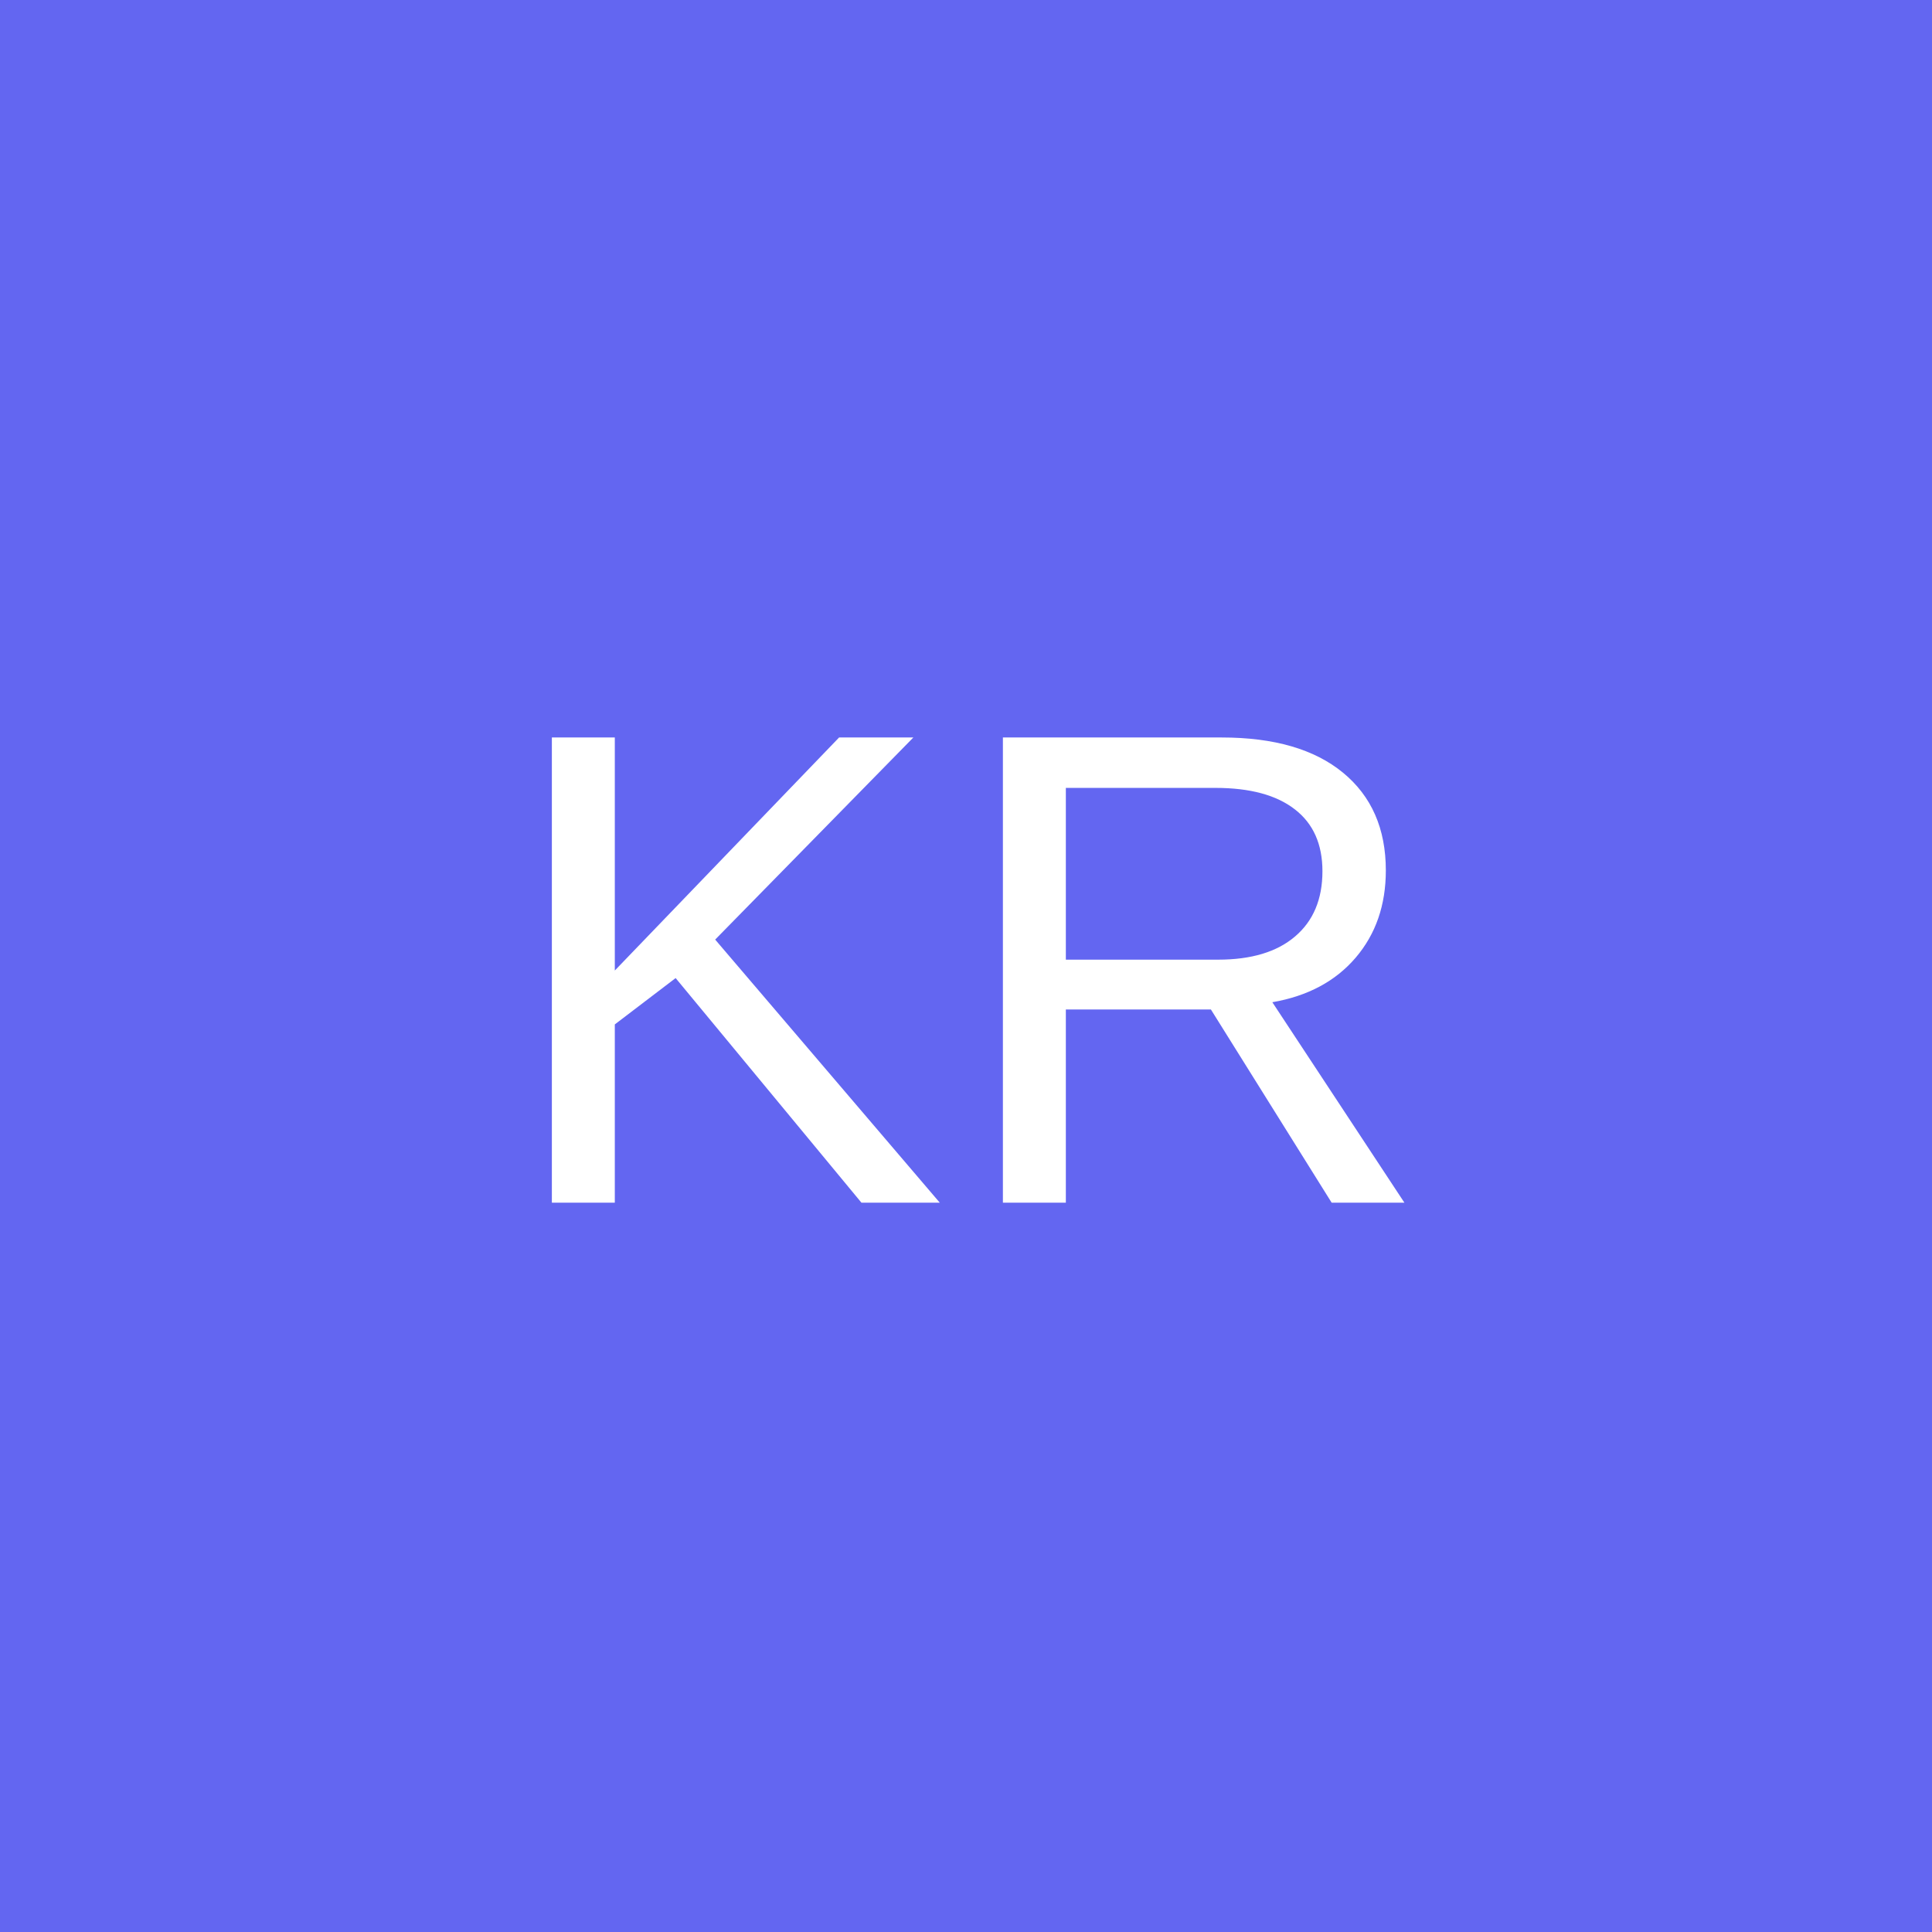
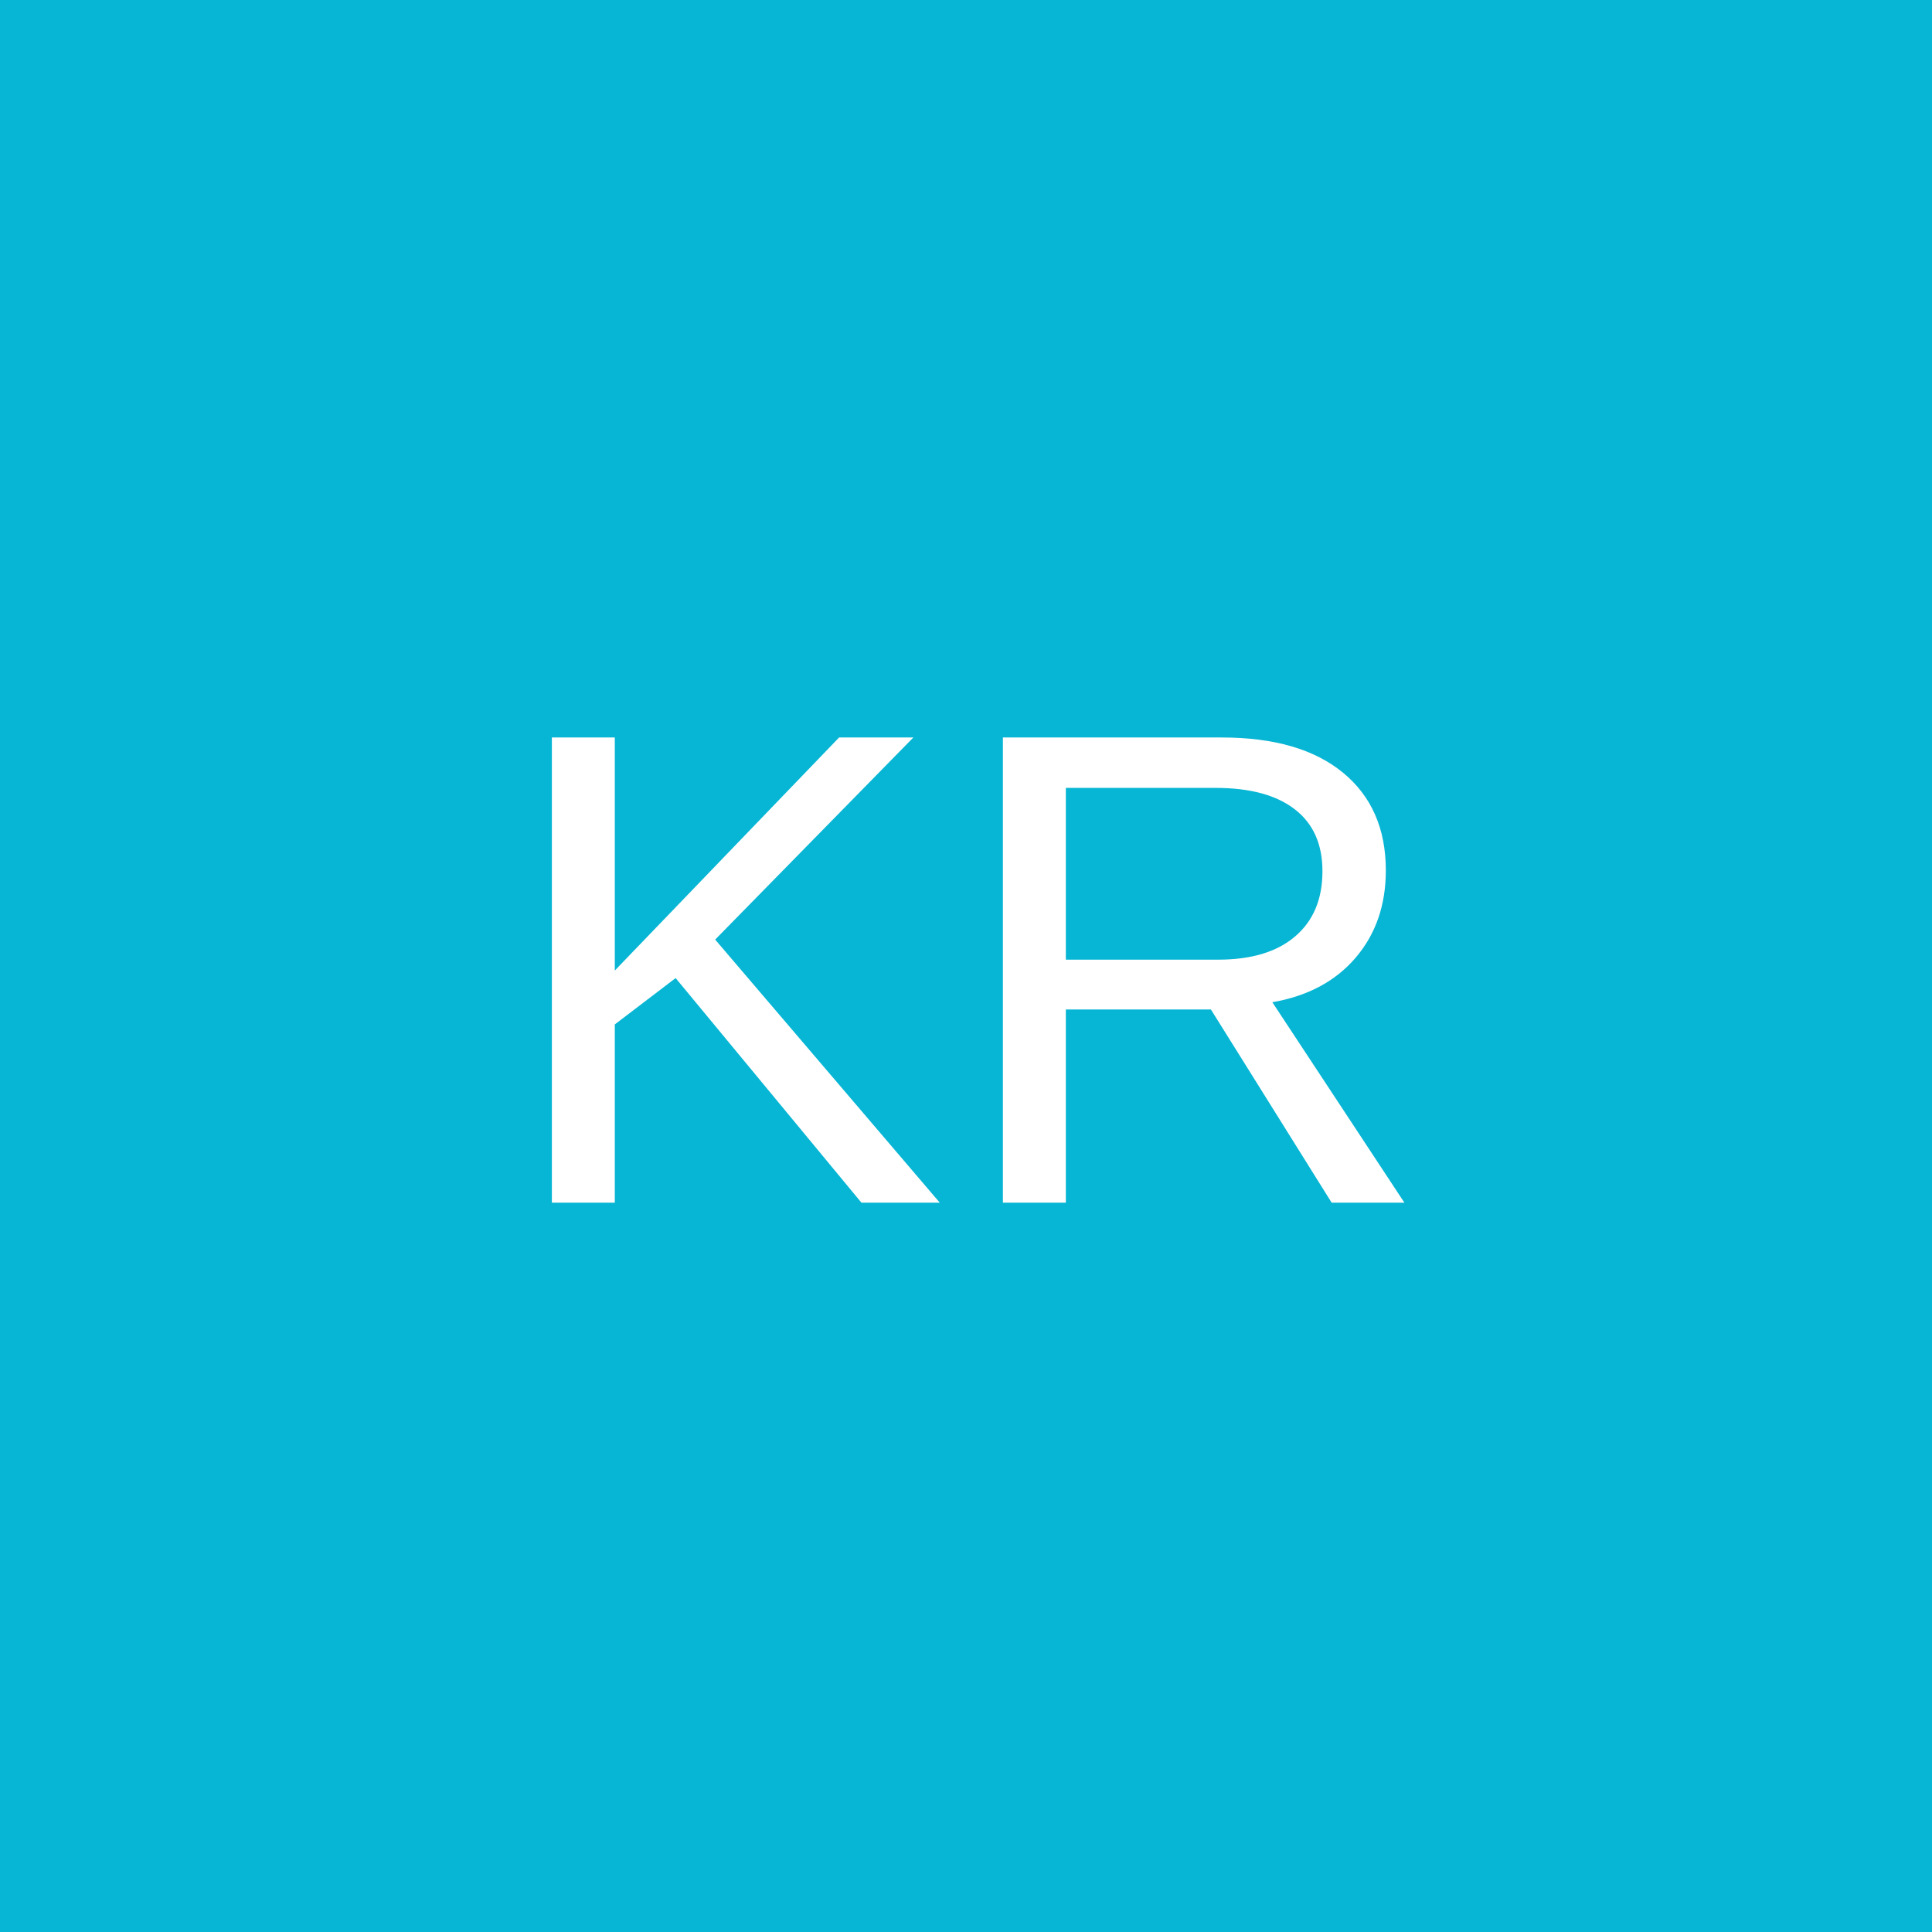
<svg xmlns="http://www.w3.org/2000/svg" width="200" height="200" viewBox="0 0 200 200">
-   <rect width="200" height="200" fill="#6366f1" />
+   <rect width="200" height="200" fill="#06b6d4" />
  <text x="50%" y="50%" font-family="Arial, Helvetica, sans-serif" font-size="70" fill="#ffffff" text-anchor="middle" dy=".35em">KR</text>
</svg>
